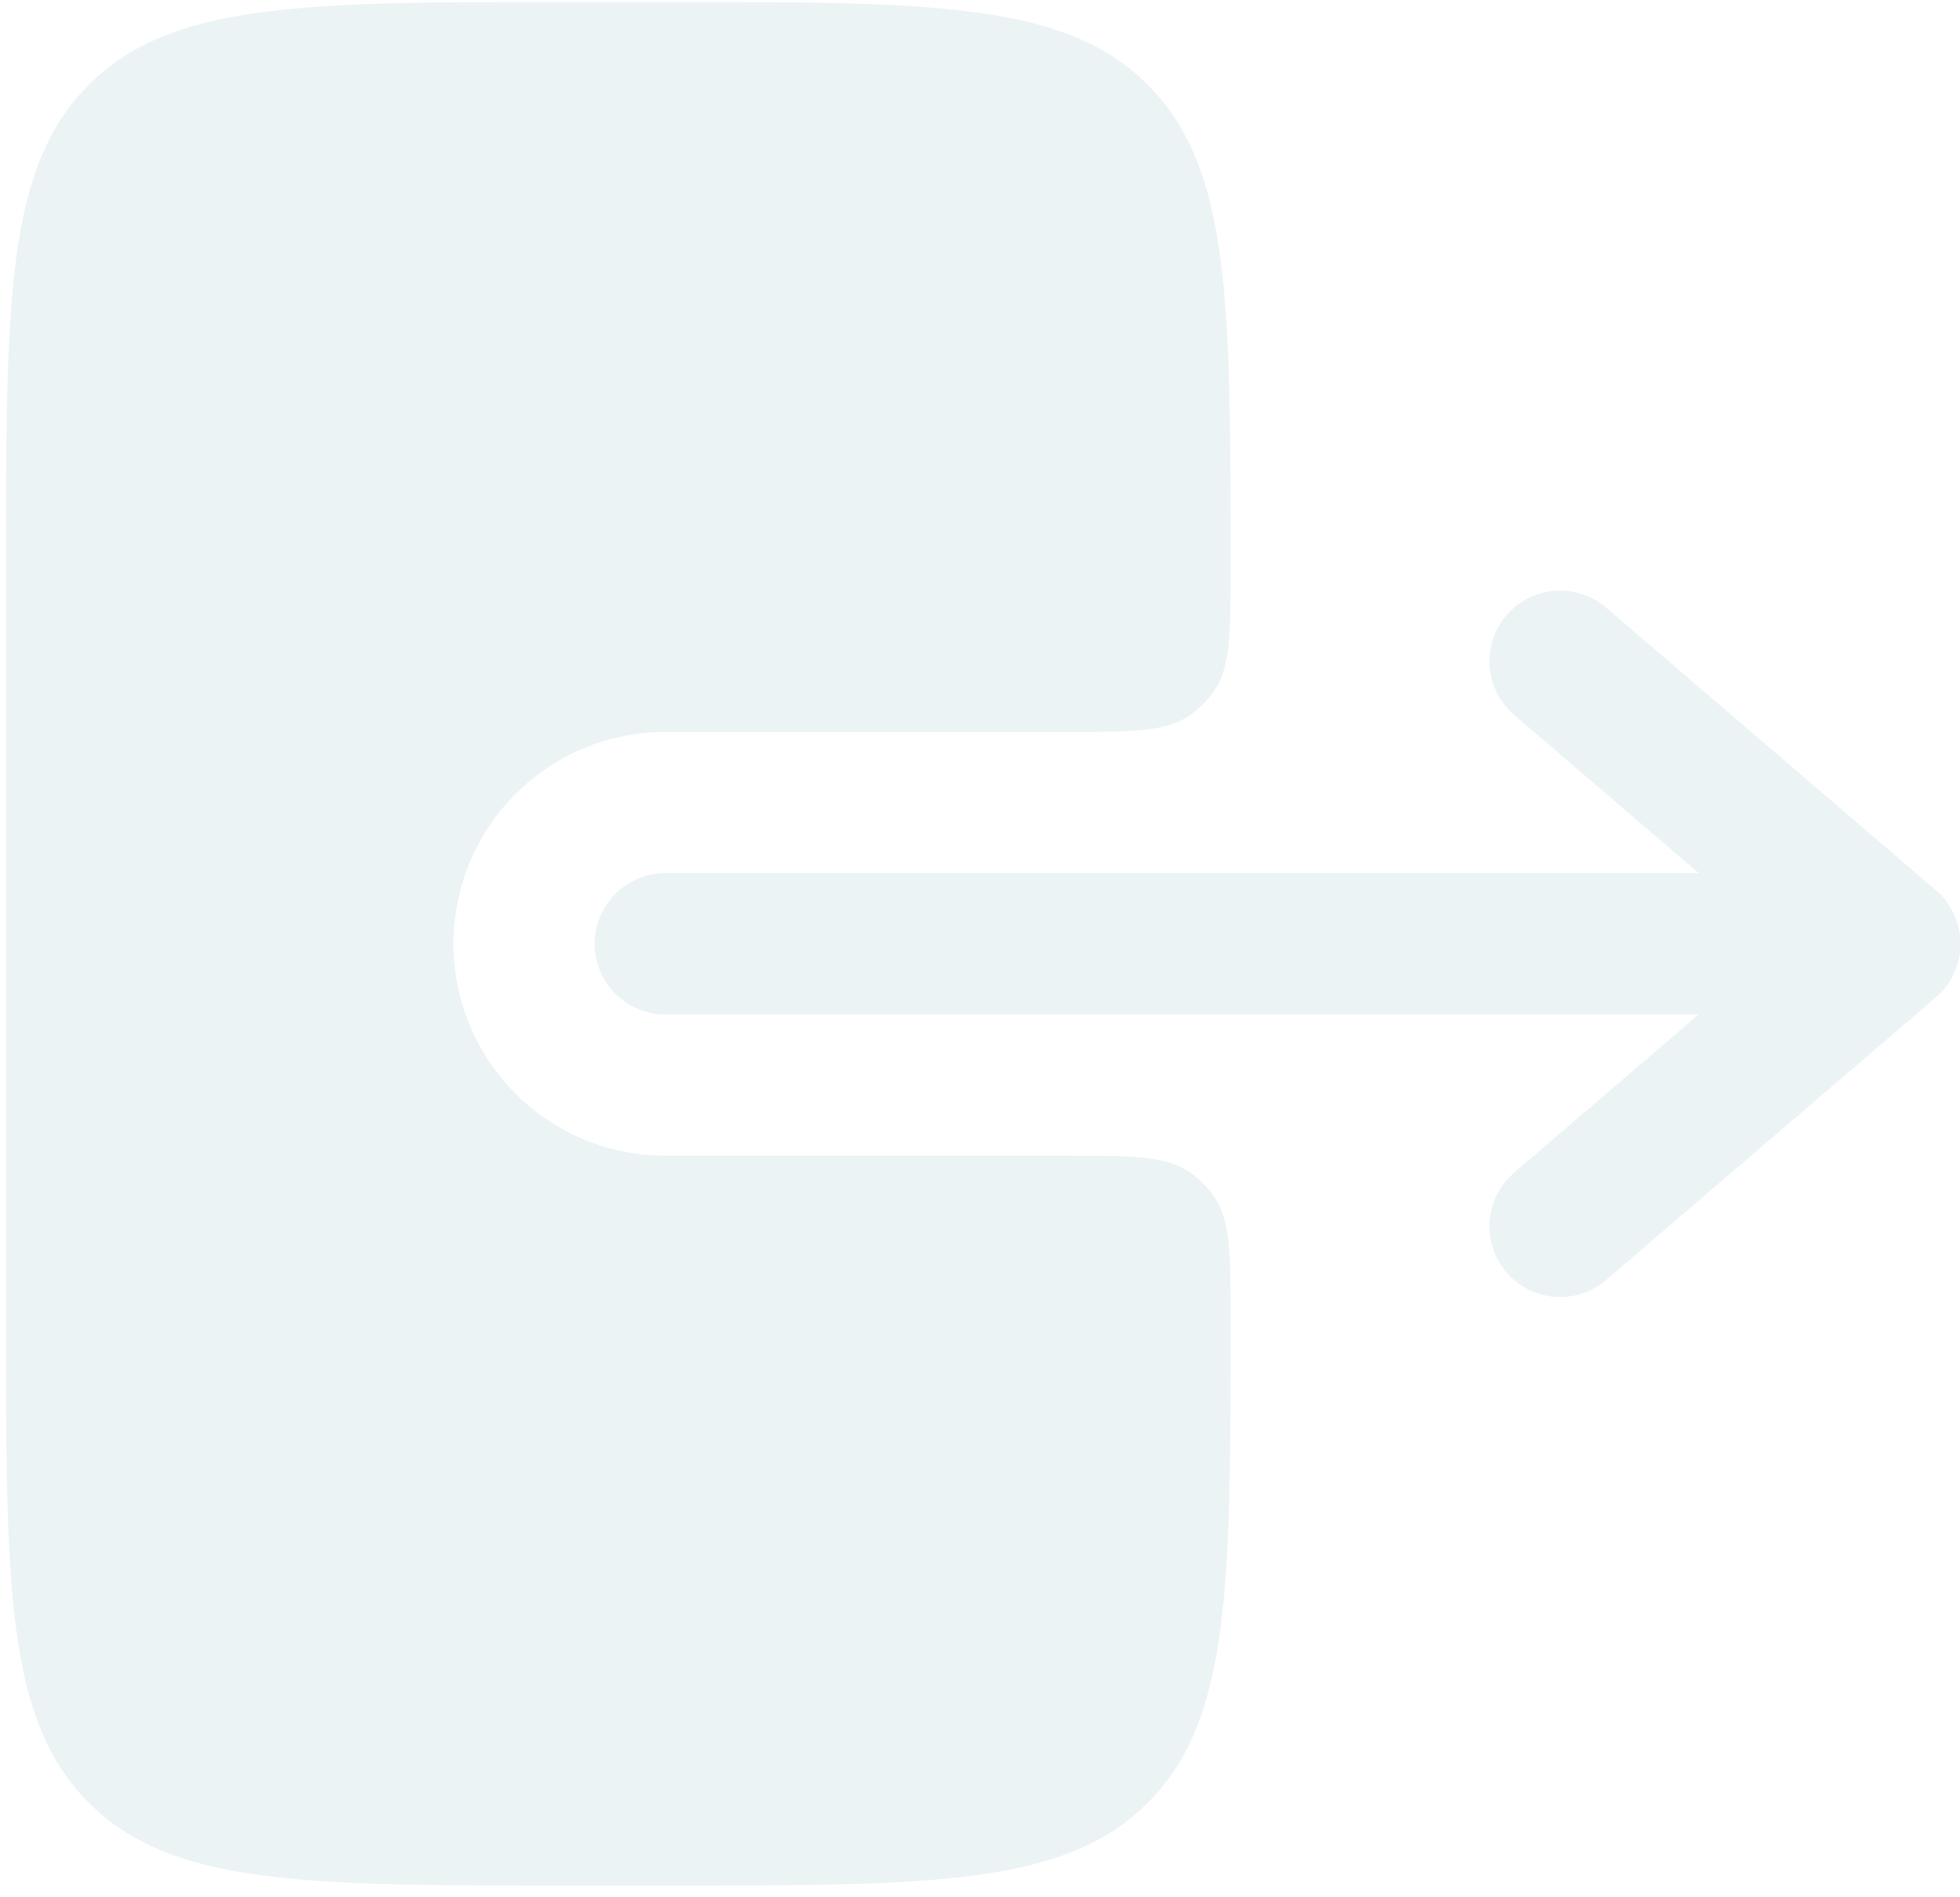
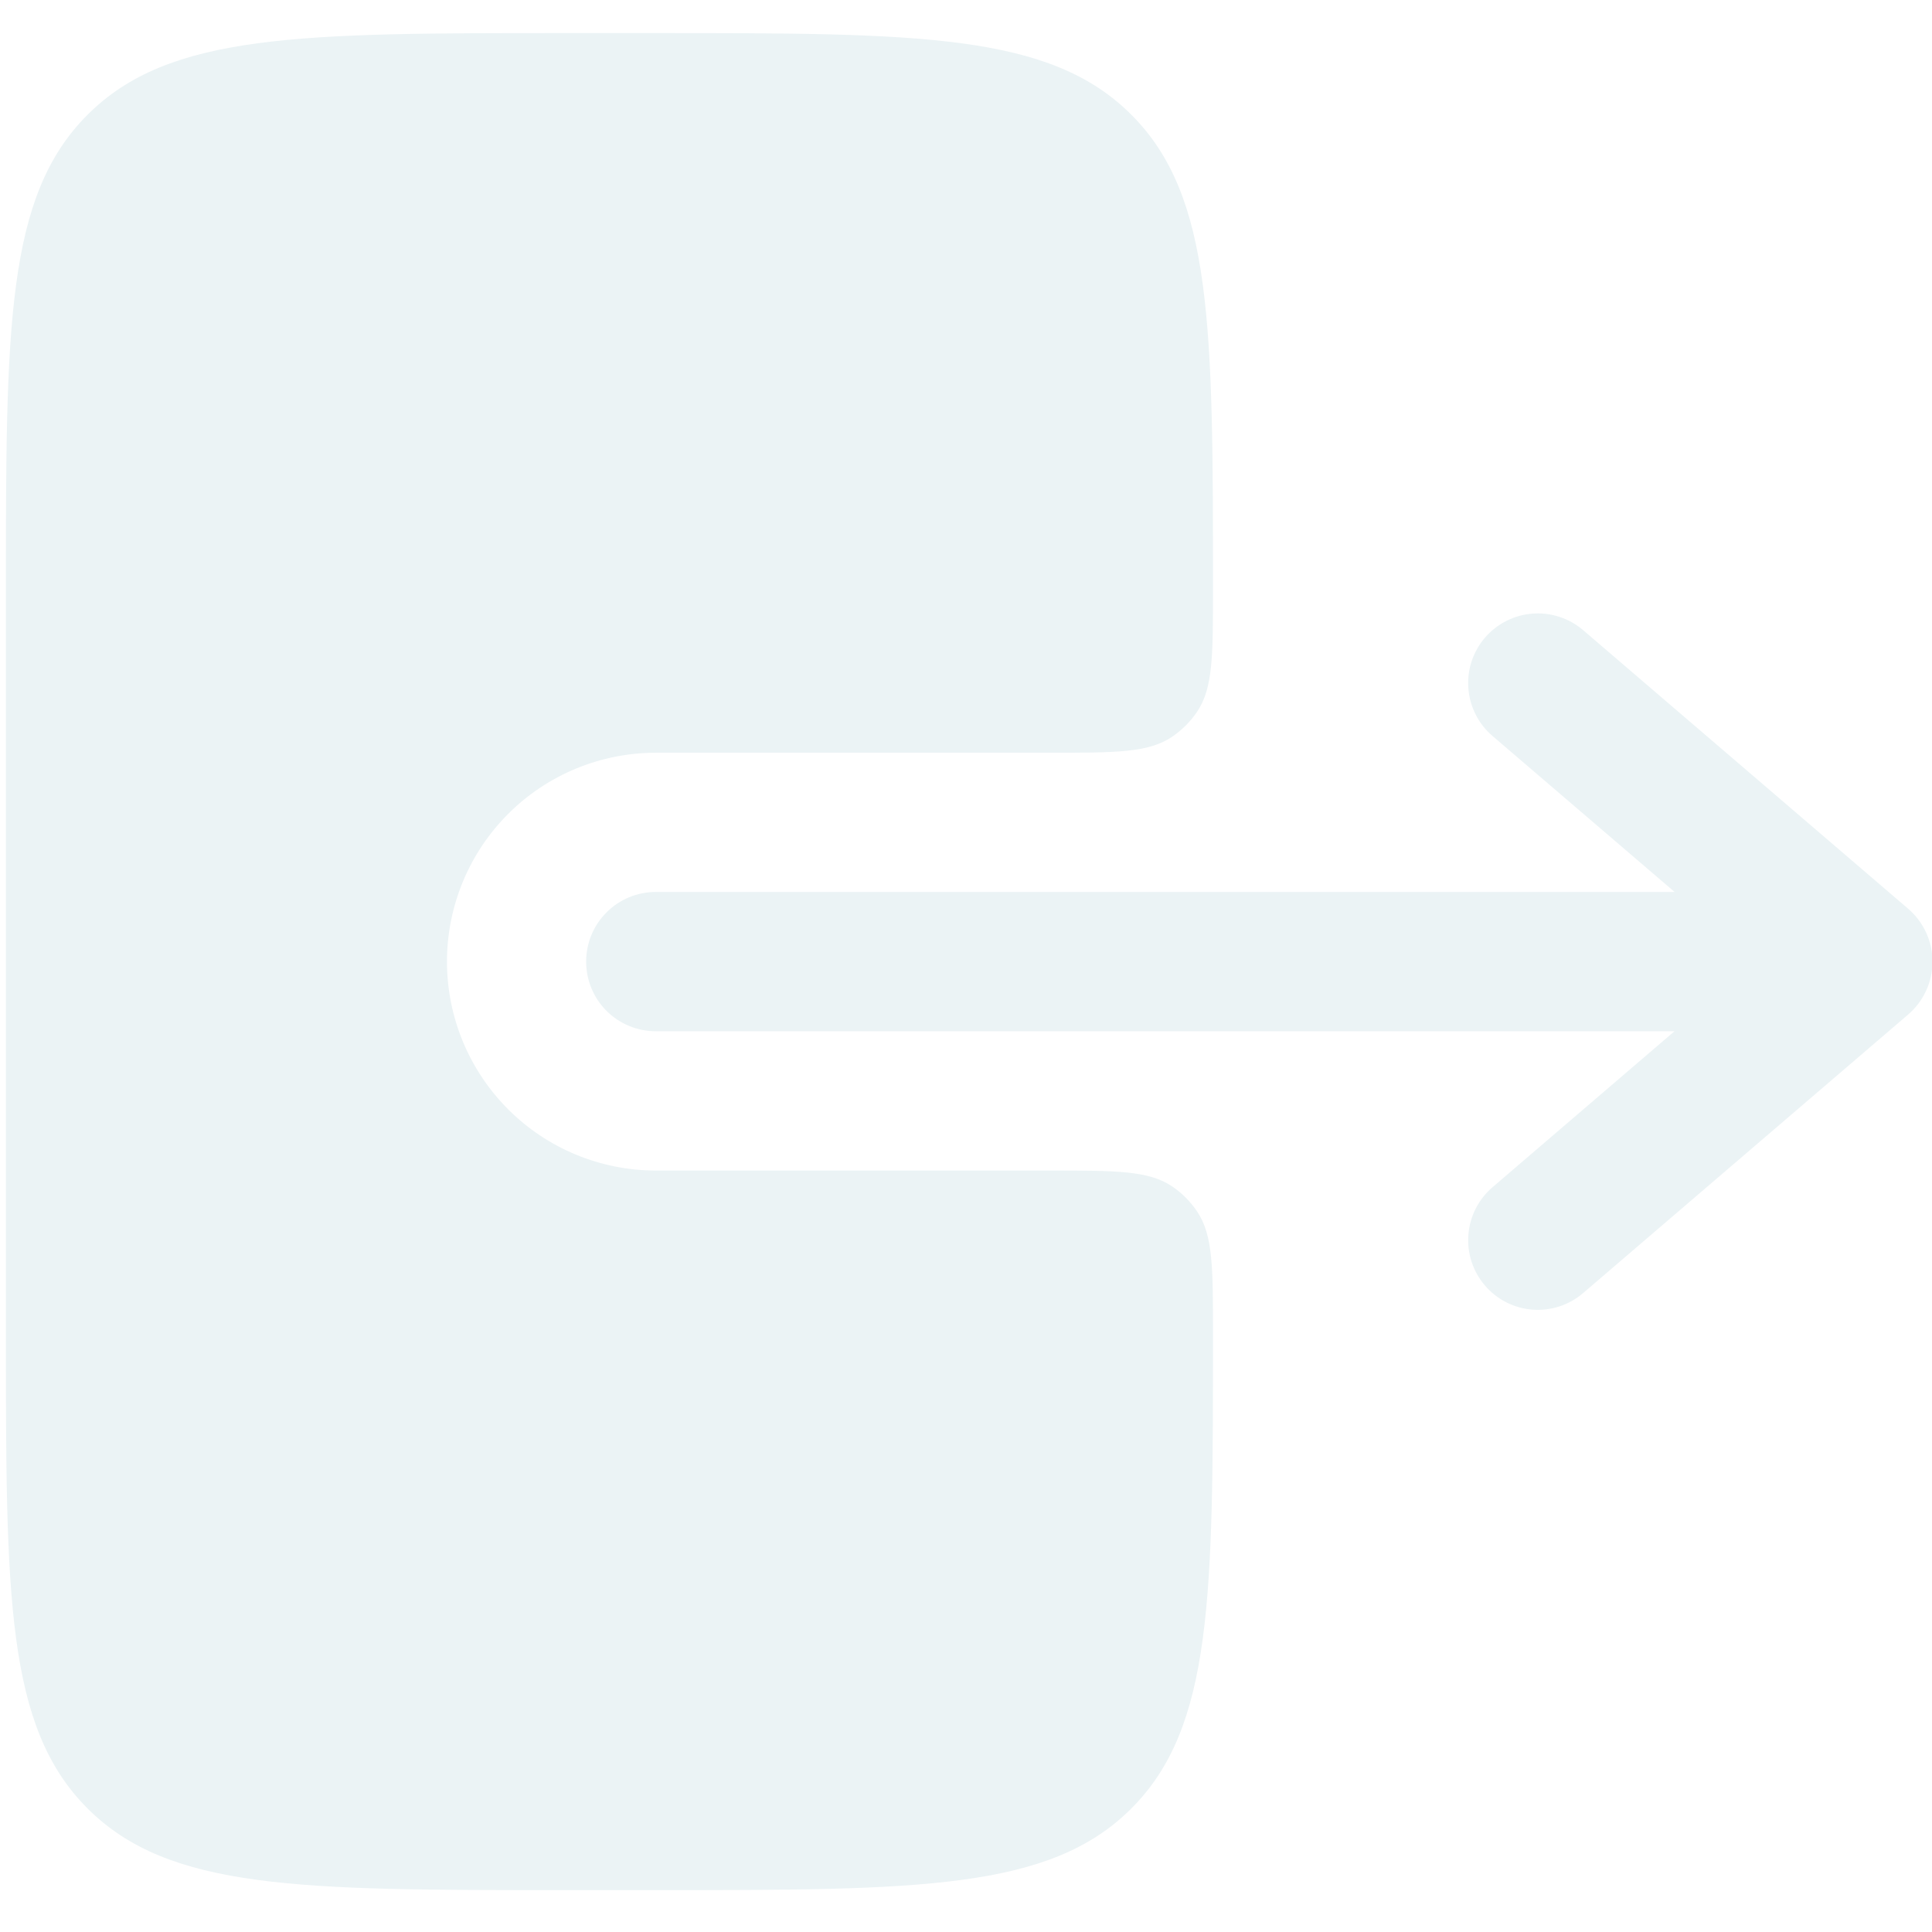
- <svg xmlns="http://www.w3.org/2000/svg" width="31" height="30" viewBox="0 0 31 30" fill="none">
+ <svg xmlns="http://www.w3.org/2000/svg" width="25" height="25" viewBox="0 0 31 30" fill="none">
  <g id="Group 156">
    <path id="Vector" fill-rule="evenodd" clip-rule="evenodd" d="M9.405 14.93C9.405 14.633 9.522 14.349 9.732 14.14C9.941 13.93 10.226 13.812 10.522 13.812H26.87L23.948 11.309C23.837 11.214 23.745 11.098 23.679 10.967C23.612 10.836 23.572 10.693 23.561 10.547C23.549 10.4 23.567 10.253 23.612 10.114C23.658 9.974 23.73 9.845 23.826 9.733C23.922 9.622 24.038 9.53 24.169 9.464C24.3 9.397 24.442 9.357 24.589 9.346C24.735 9.334 24.882 9.352 25.022 9.398C25.162 9.443 25.291 9.516 25.402 9.611L30.617 14.081C30.739 14.185 30.838 14.316 30.905 14.462C30.973 14.609 31.008 14.768 31.008 14.93C31.008 15.091 30.973 15.251 30.905 15.397C30.838 15.544 30.739 15.674 30.617 15.779L25.402 20.248C25.177 20.441 24.884 20.537 24.589 20.514C24.293 20.491 24.019 20.352 23.826 20.126C23.633 19.901 23.538 19.608 23.561 19.313C23.584 19.017 23.723 18.743 23.948 18.55L26.868 16.047H10.522C10.226 16.047 9.941 15.929 9.732 15.72C9.522 15.51 9.405 15.226 9.405 14.93Z" fill="#EBF3F5" />
    <path id="Vector_2" d="M19.463 8.97C19.463 10.016 19.463 10.539 19.211 10.916C19.103 11.078 18.963 11.217 18.801 11.326C18.424 11.578 17.902 11.578 16.856 11.578H10.524C9.635 11.578 8.782 11.931 8.154 12.559C7.525 13.188 7.172 14.041 7.172 14.93C7.172 15.819 7.525 16.671 8.154 17.3C8.782 17.929 9.635 18.282 10.524 18.282H16.856C17.902 18.282 18.424 18.282 18.801 18.532C18.964 18.641 19.103 18.781 19.211 18.943C19.463 19.32 19.463 19.843 19.463 20.889C19.463 25.102 19.463 27.21 18.153 28.518C16.845 29.828 14.739 29.828 10.525 29.828H9.036C4.819 29.828 2.714 29.828 1.405 28.518C0.095 27.21 0.095 25.102 0.095 20.889V8.97C0.095 4.757 0.095 2.649 1.405 1.341C2.714 0.031 4.821 0.031 9.034 0.031H10.524C14.739 0.031 16.845 0.031 18.153 1.341C19.463 2.649 19.463 4.757 19.463 8.97Z" fill="#EBF3F5" />
  </g>
</svg>
